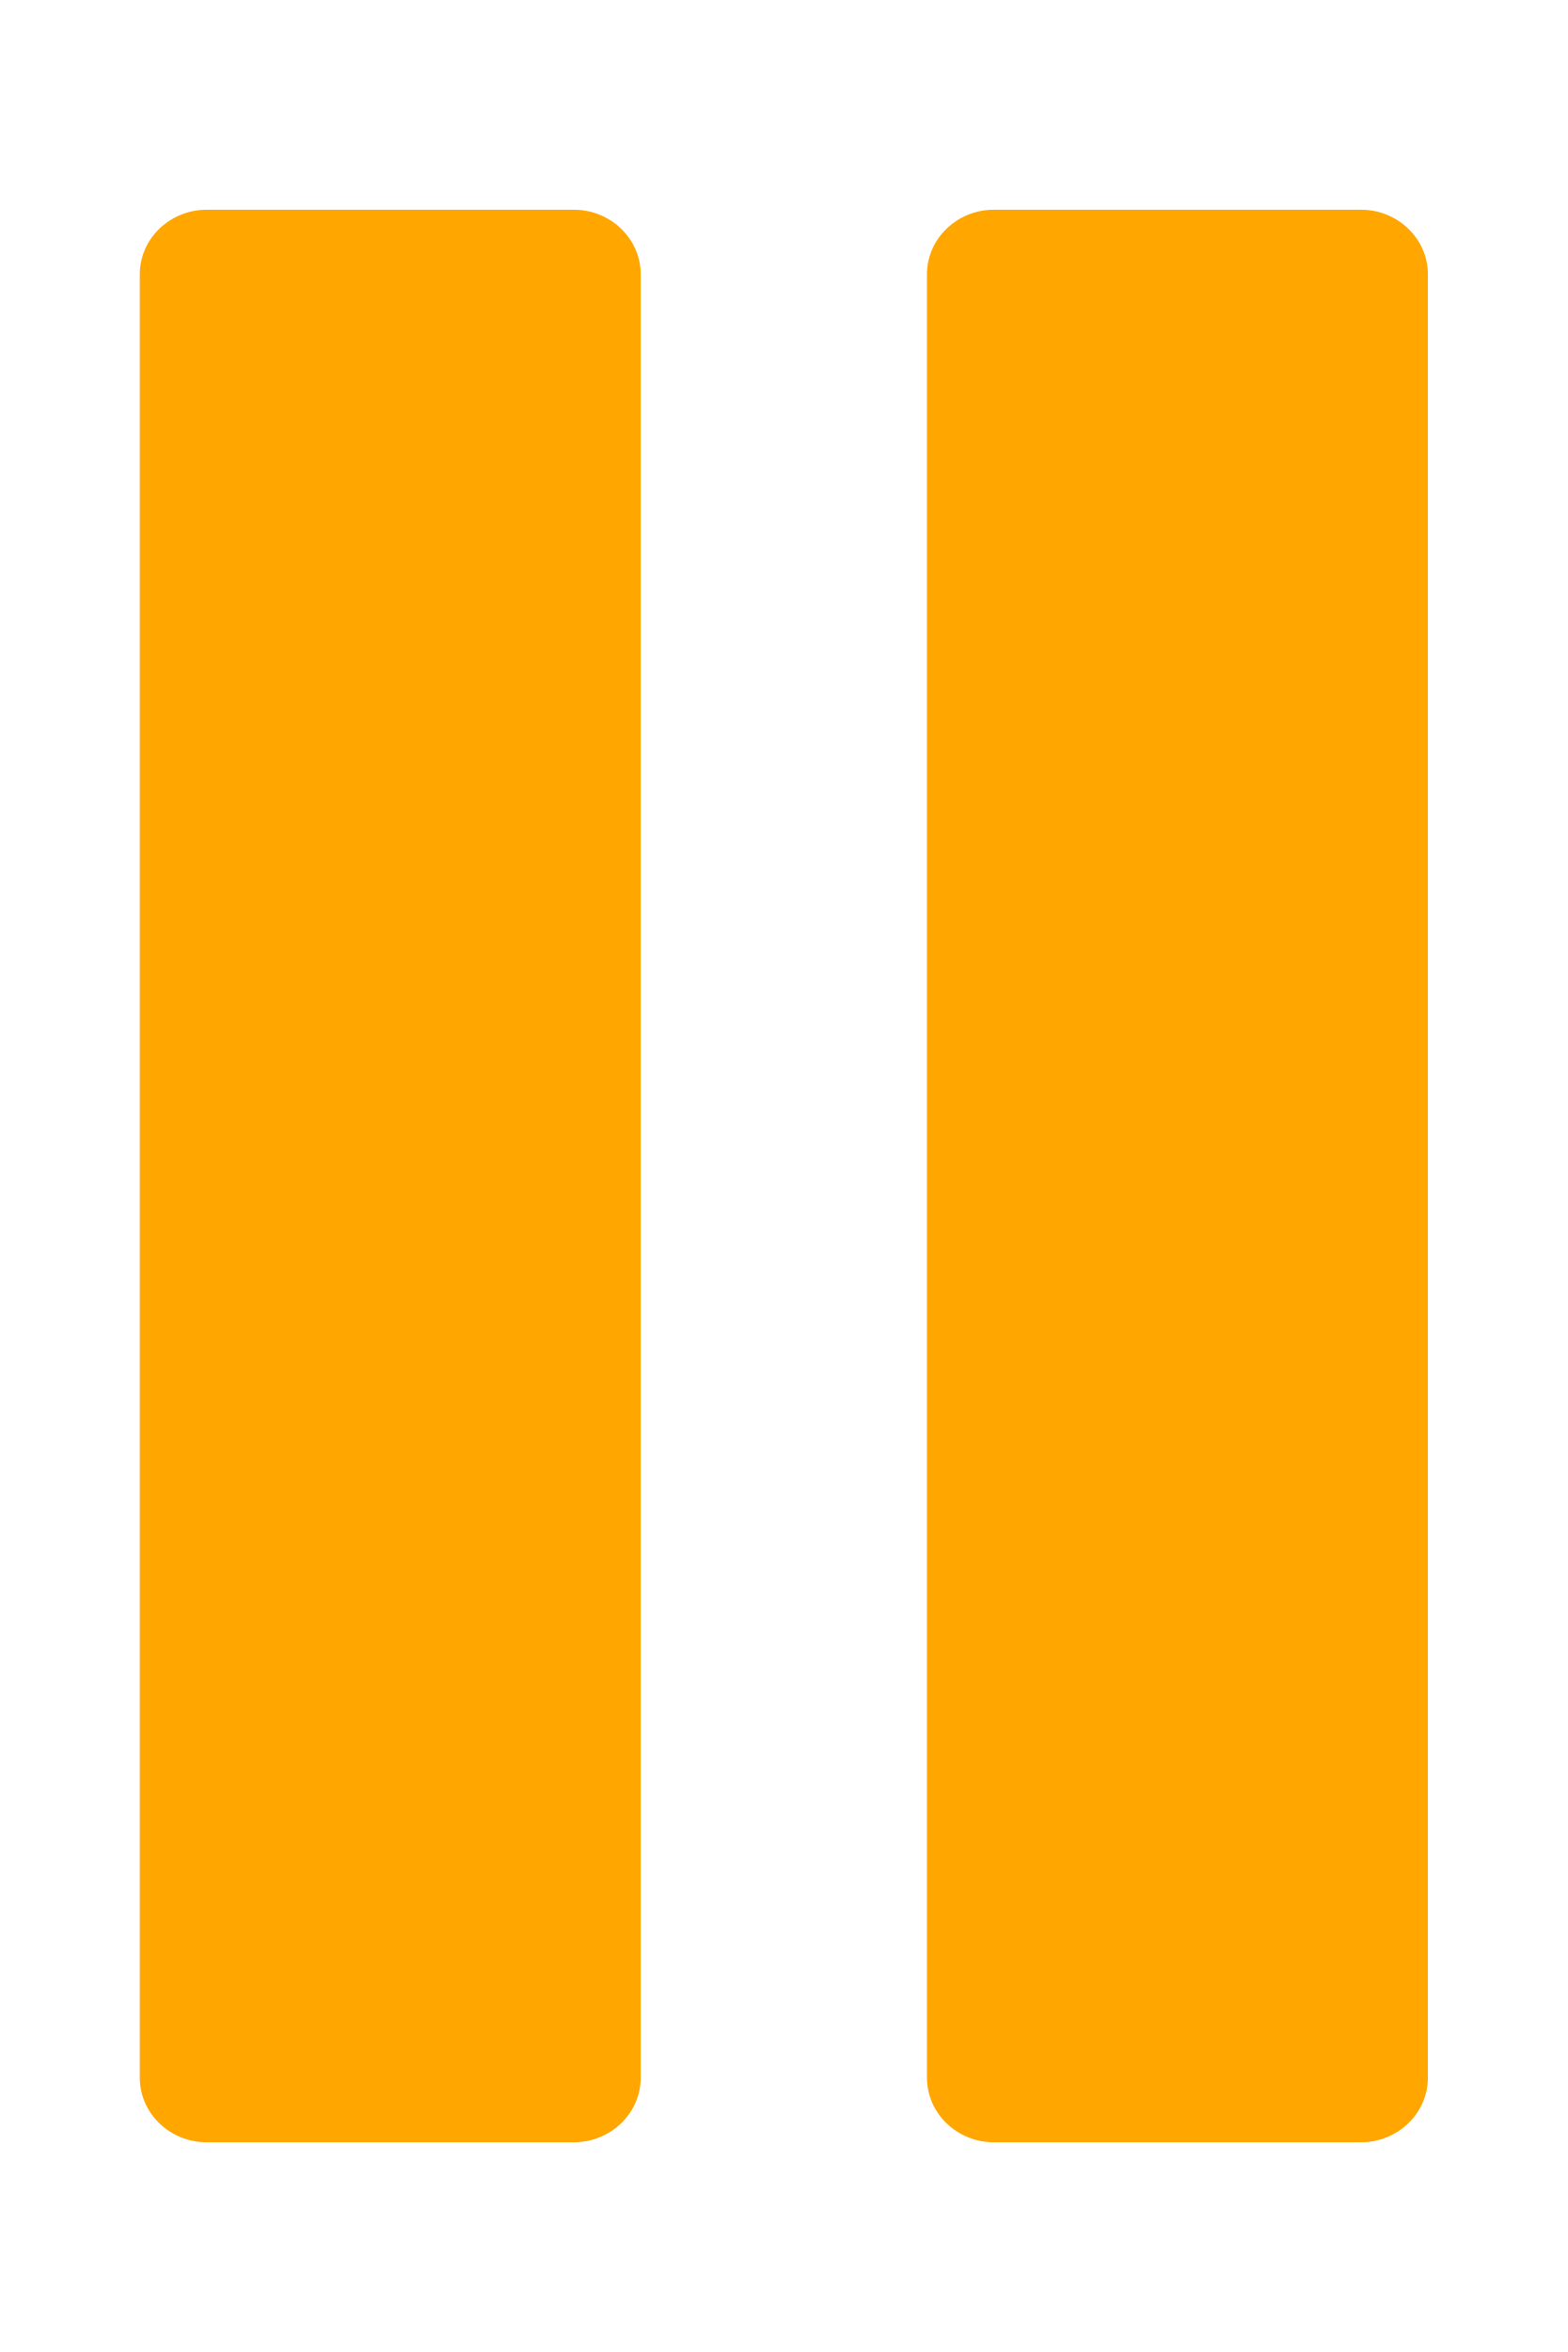
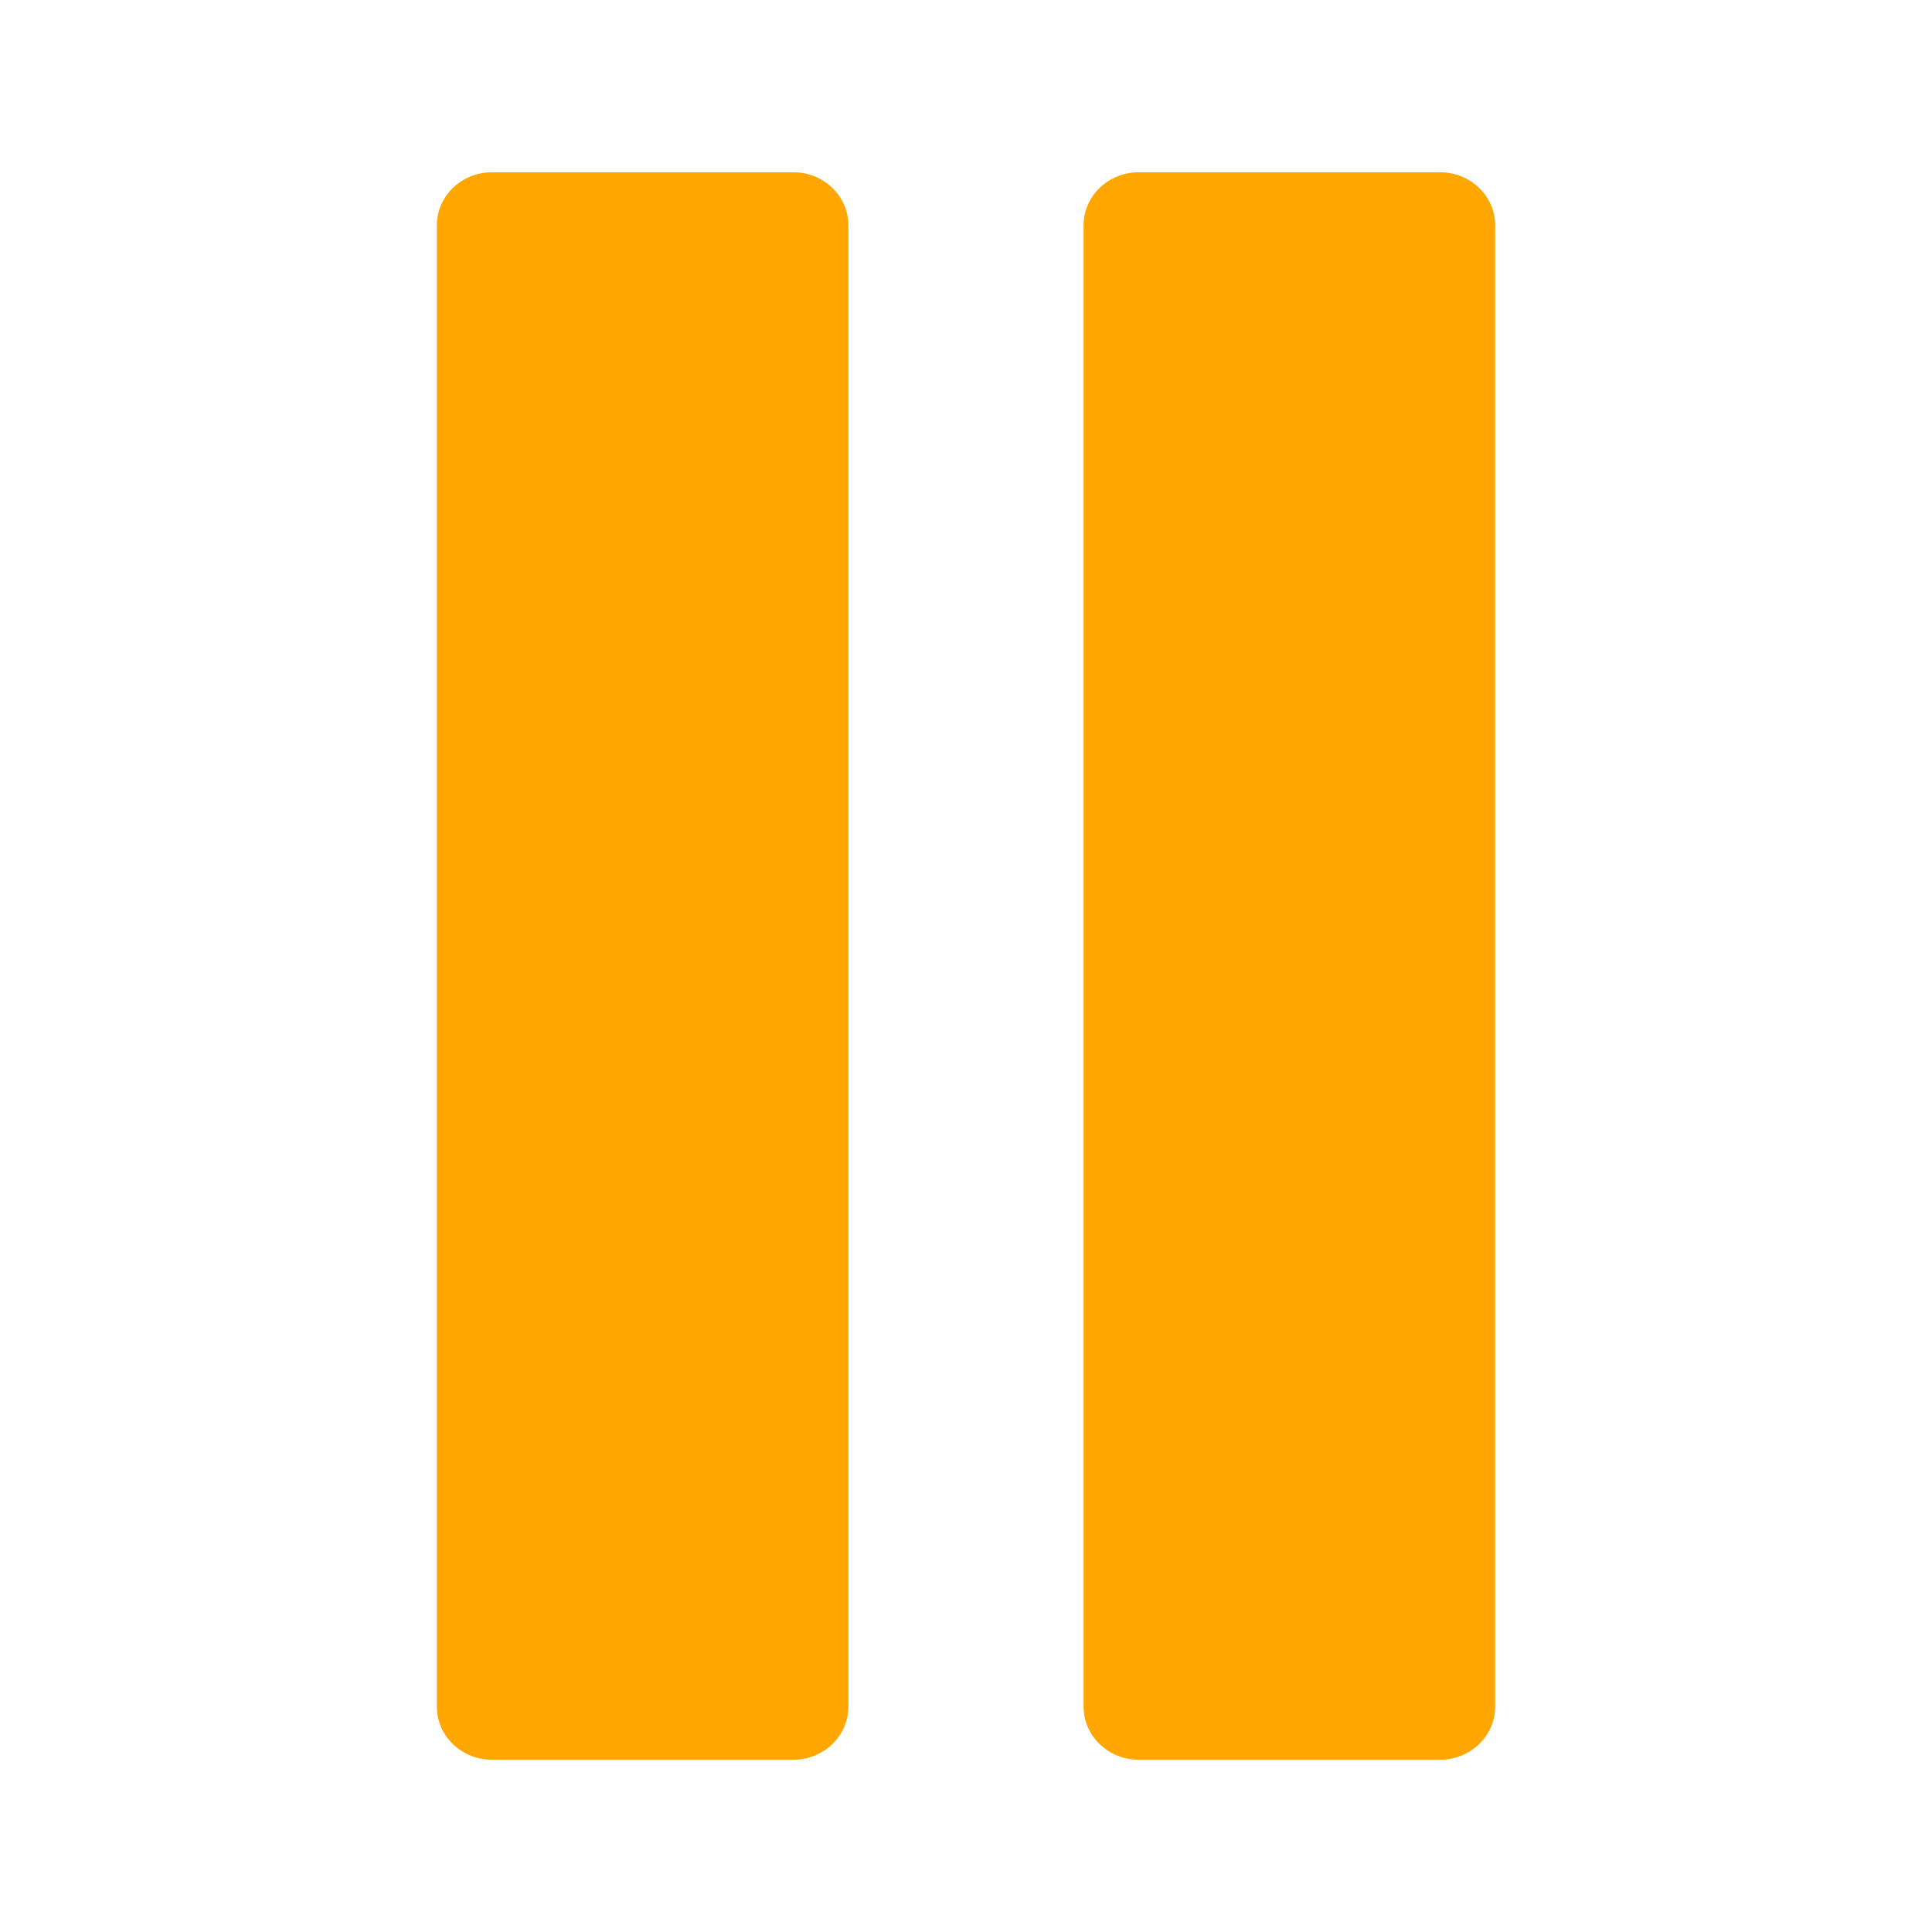
- <svg xmlns="http://www.w3.org/2000/svg" enable-background="new 0 0 128 128" viewBox="0 0 12 18" version="1.1" id="svg29" width="12" height="18">
+ <svg xmlns="http://www.w3.org/2000/svg" enable-background="new 0 0 128 128" viewBox="0 0 18 18" version="1.1" id="svg29" width="18" height="18">
  <defs id="defs33" />
  <linearGradient id="a" x1="64" x2="64" y1="4.25" y2="123.91" gradientUnits="userSpaceOnUse">
    <stop stop-color="#FFAB40" offset="0" id="stop2" />
    <stop stop-color="#FF6D00" offset="1" id="stop4" />
  </linearGradient>
-   <g id="g870" transform="matrix(0.2738853,0,0,0.2641037,-23.10612,-7.47291)">
+   <g id="g870" transform="matrix(0.2738853,0,0,0.2641037,-20.10612,-7.47291)">
    <path d="M 100.401,90.373 H 90.141 c -1.03,0 -1.87,-0.84 -1.87,-1.87 v -52.26 c 0,-1.03 0.84,-1.87 1.87,-1.87 h 10.26 c 1.03,0 1.87,0.84 1.87,1.87 v 52.26 c 0,1.03 -0.84,1.87 -1.87,1.87 z" id="path21" style="fill:#ffa600;fill-opacity:1" />
    <path d="m 122.401,90.373 h -10.26 c -1.03,0 -1.87,-0.84 -1.87,-1.87 v -52.26 c 0,-1.03 0.84,-1.87 1.87,-1.87 h 10.26 c 1.03,0 1.87,0.84 1.87,1.87 v 52.26 c 0,1.03 -0.84,1.87 -1.87,1.87 z" id="path23" style="fill:#ffa600;fill-opacity:1" />
  </g>
</svg>
